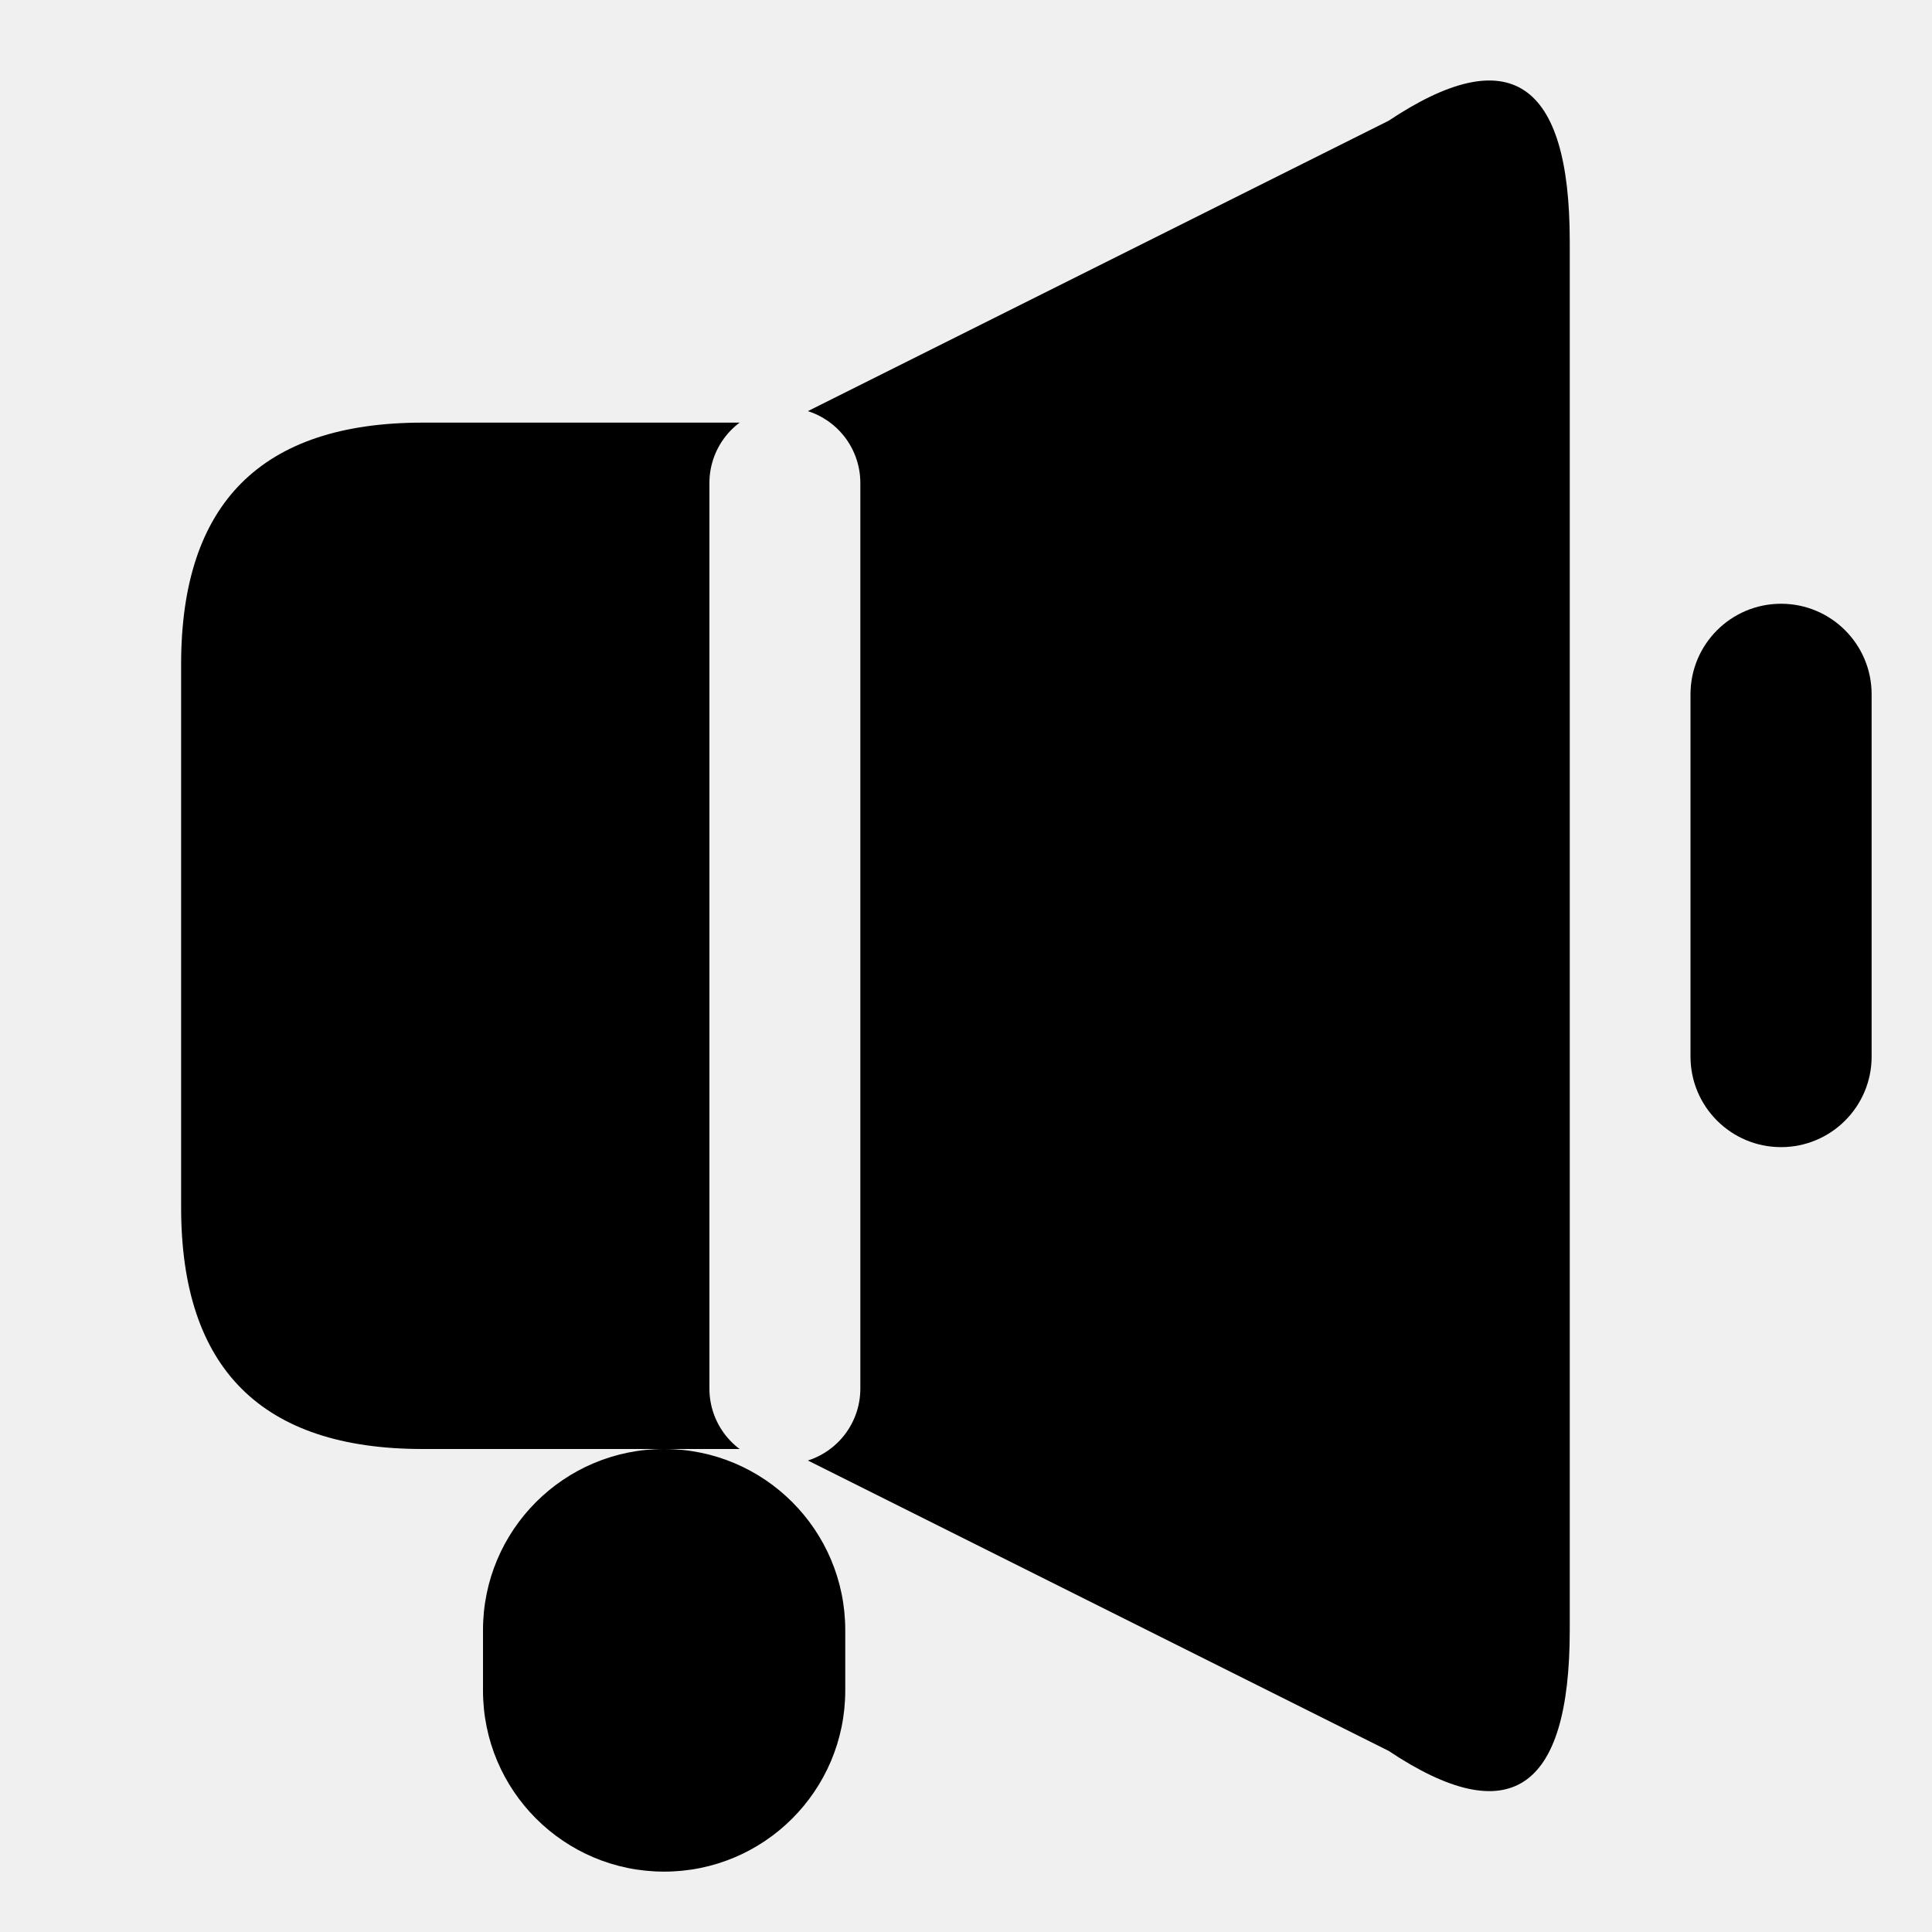
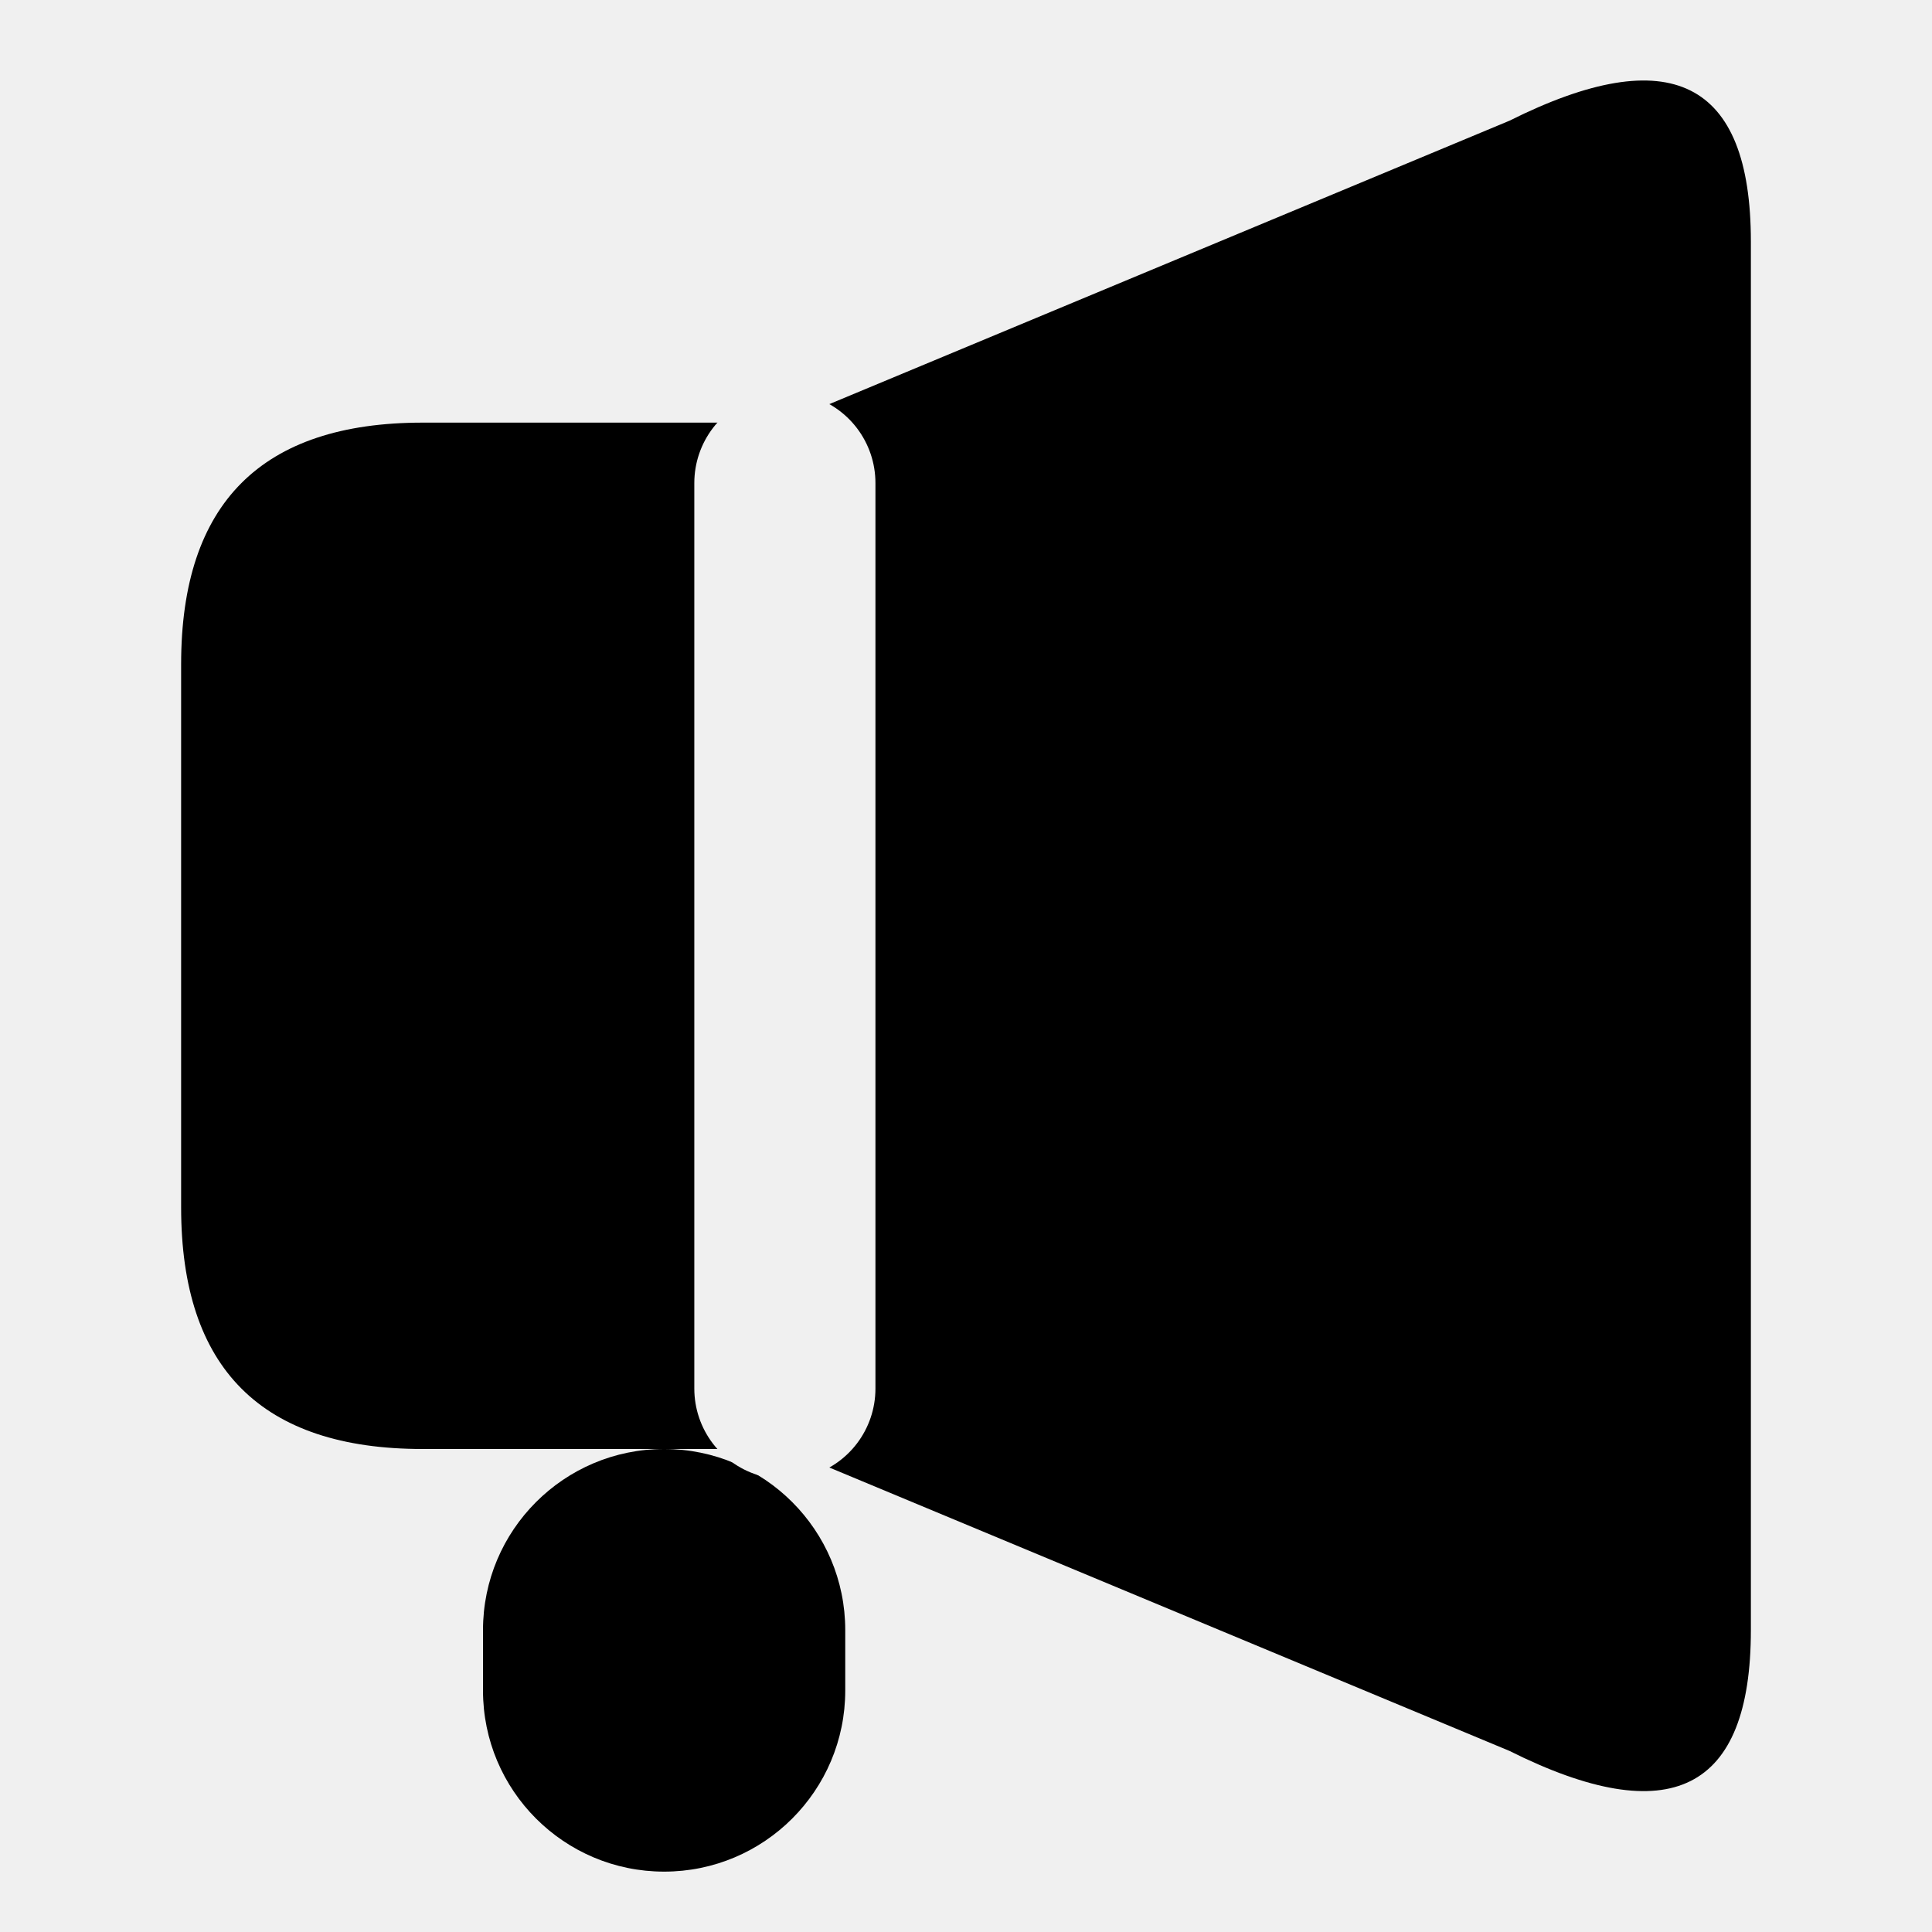
<svg xmlns="http://www.w3.org/2000/svg" viewBox="0 0 32 32" fill="currentColor">
  <defs>
    <mask id="admin-marketing-knockout" maskUnits="userSpaceOnUse" x="0" y="0" width="32" height="32">
      <rect width="32" height="32" fill="white" />
      <g fill="black" color="black">
-         <path d="M13 8v15" fill="none" stroke="black" stroke-width="2.5" stroke-linecap="round" stroke-linejoin="round" />
+         <path d="M13 8v15" fill="none" stroke="black" stroke-width="3" stroke-linecap="round" stroke-linejoin="round" />
      </g>
    </mask>
  </defs>
  <g mask="url(#admin-marketing-knockout)">
-     <path d="M3 11q0-4 4-4h6l10-5q3-2 3 2v23q0 4-3 2l-10-5H7q-4 0-4-4Z" />
+     <path d="M3 11q0-4 4-4h6l12-5q4-2 4 2v23q0 4-4 2l-12-5H7q-4 0-4-4Z" />
    <rect x="8" y="24" width="6" height="7" rx="3" />
-     <rect x="28" y="10" width="3" height="9" rx="1.5" />
  </g>
</svg>
